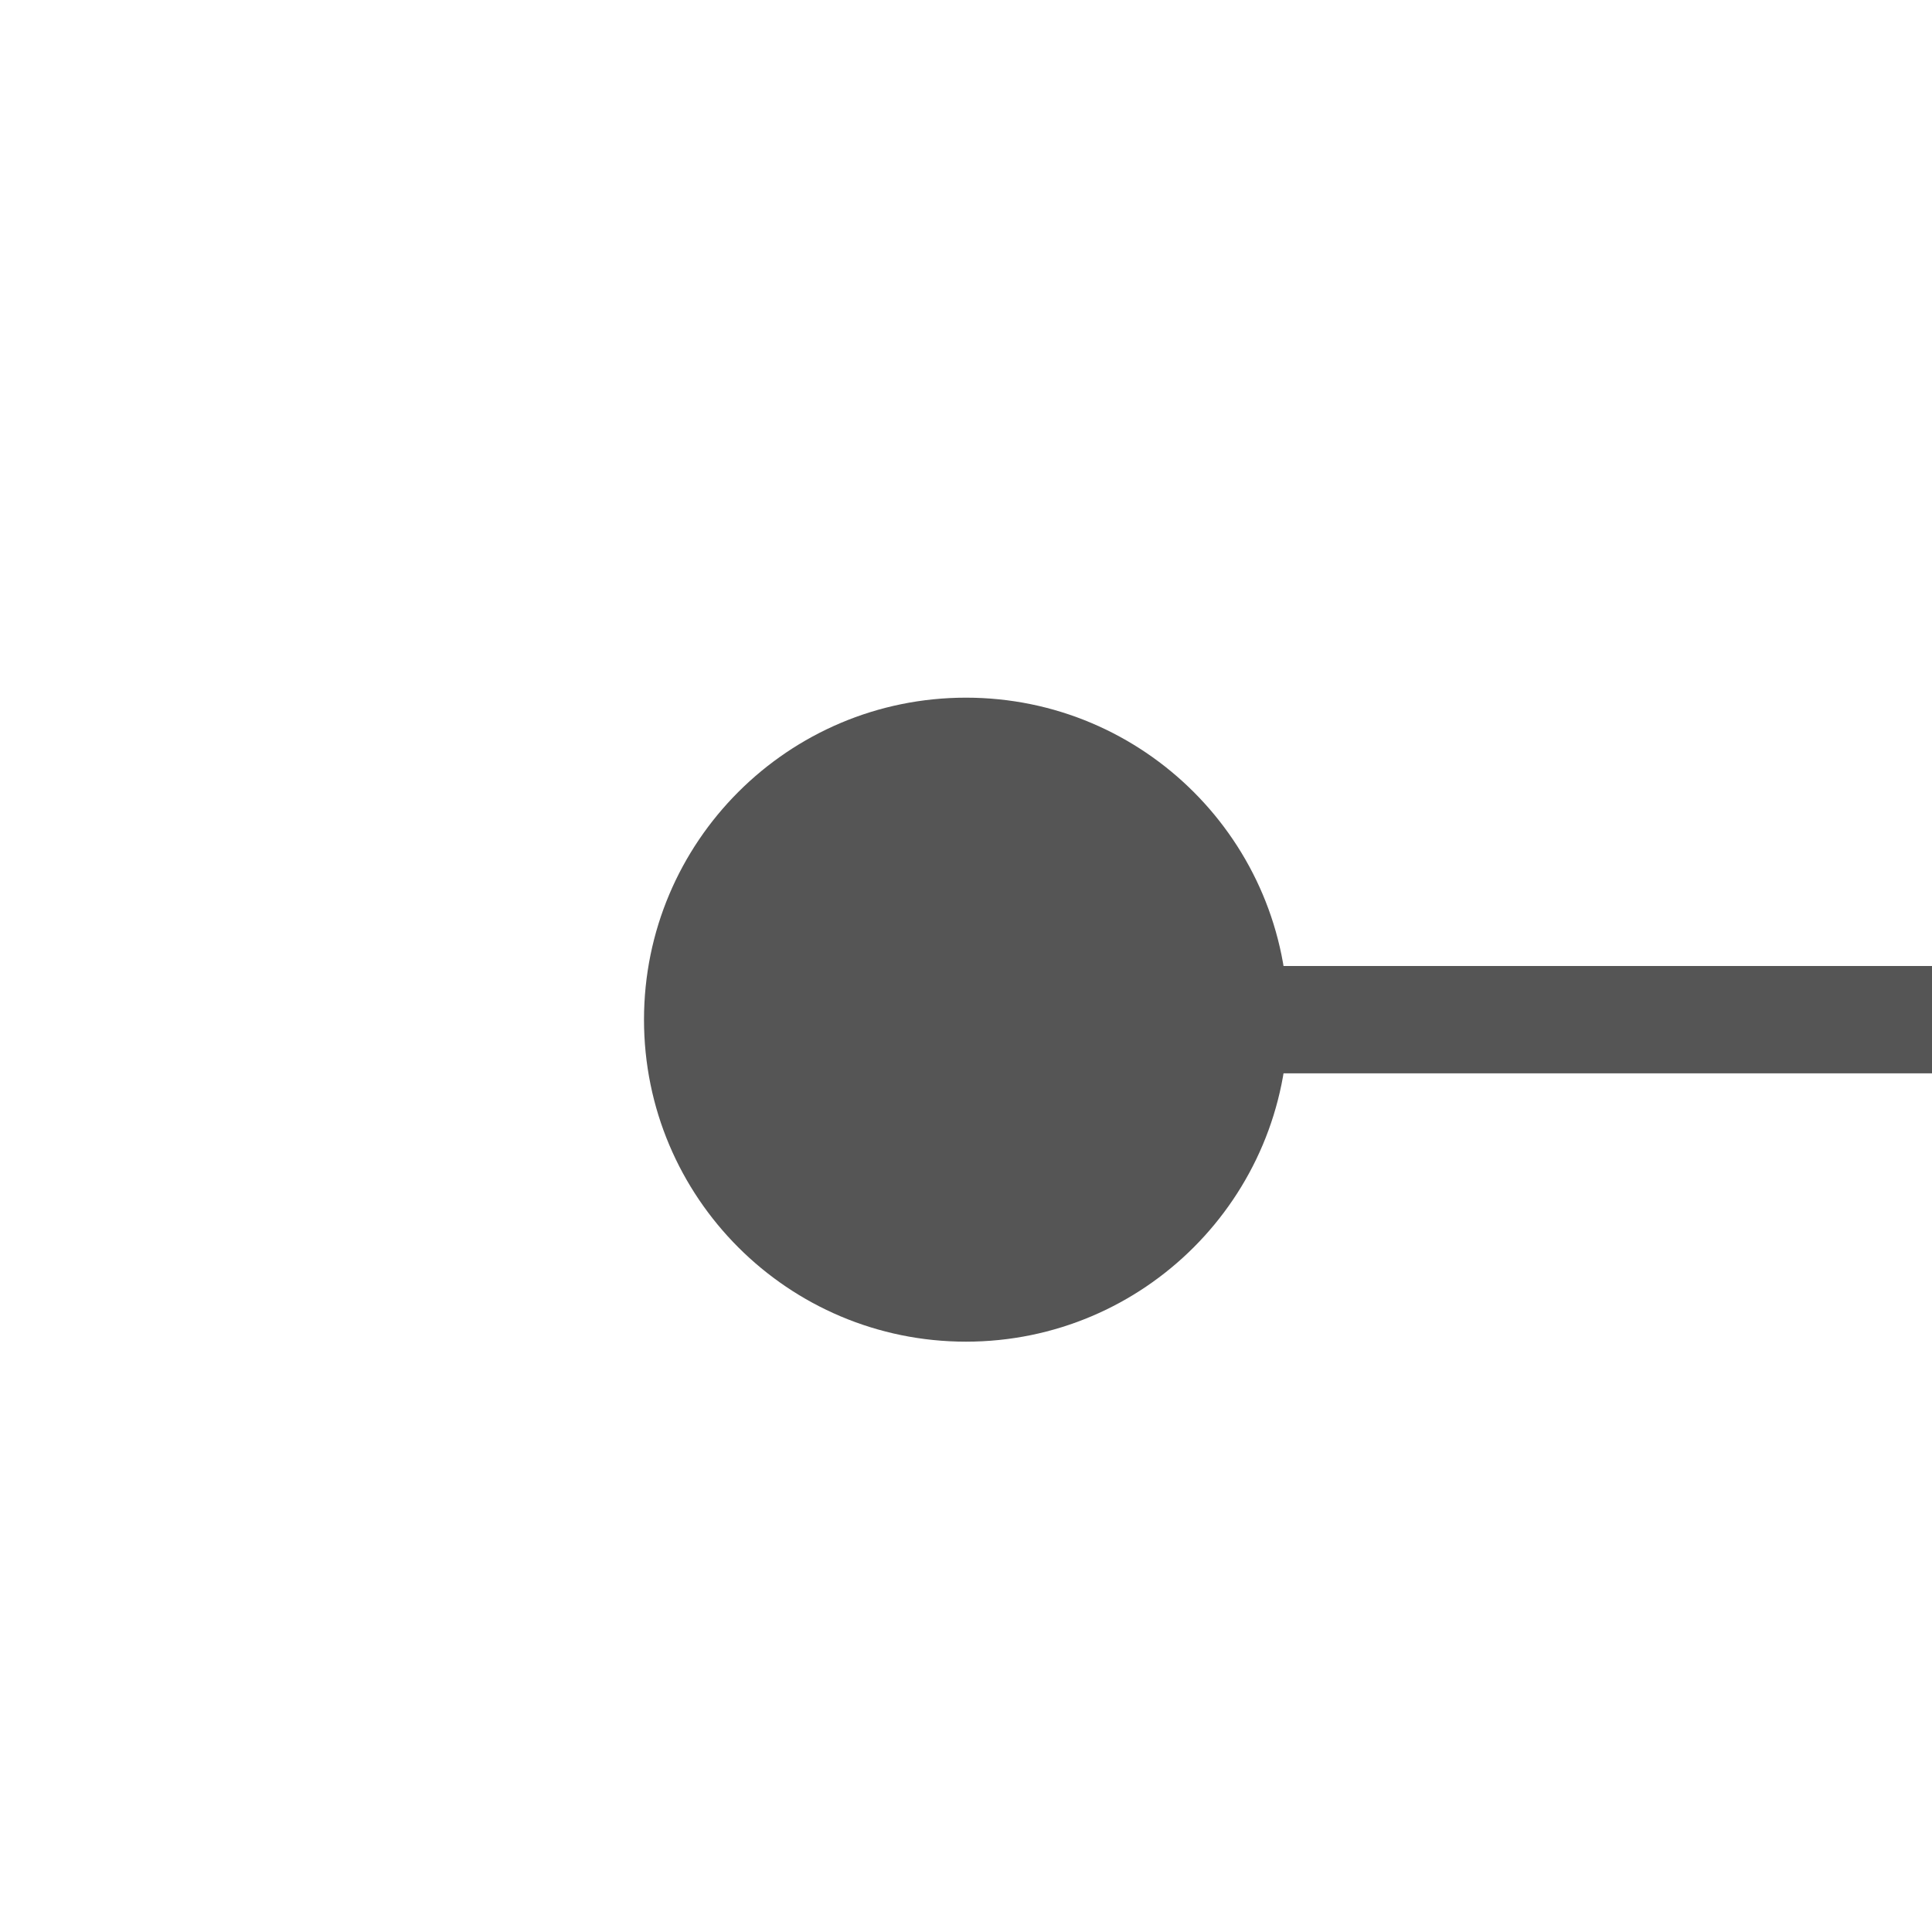
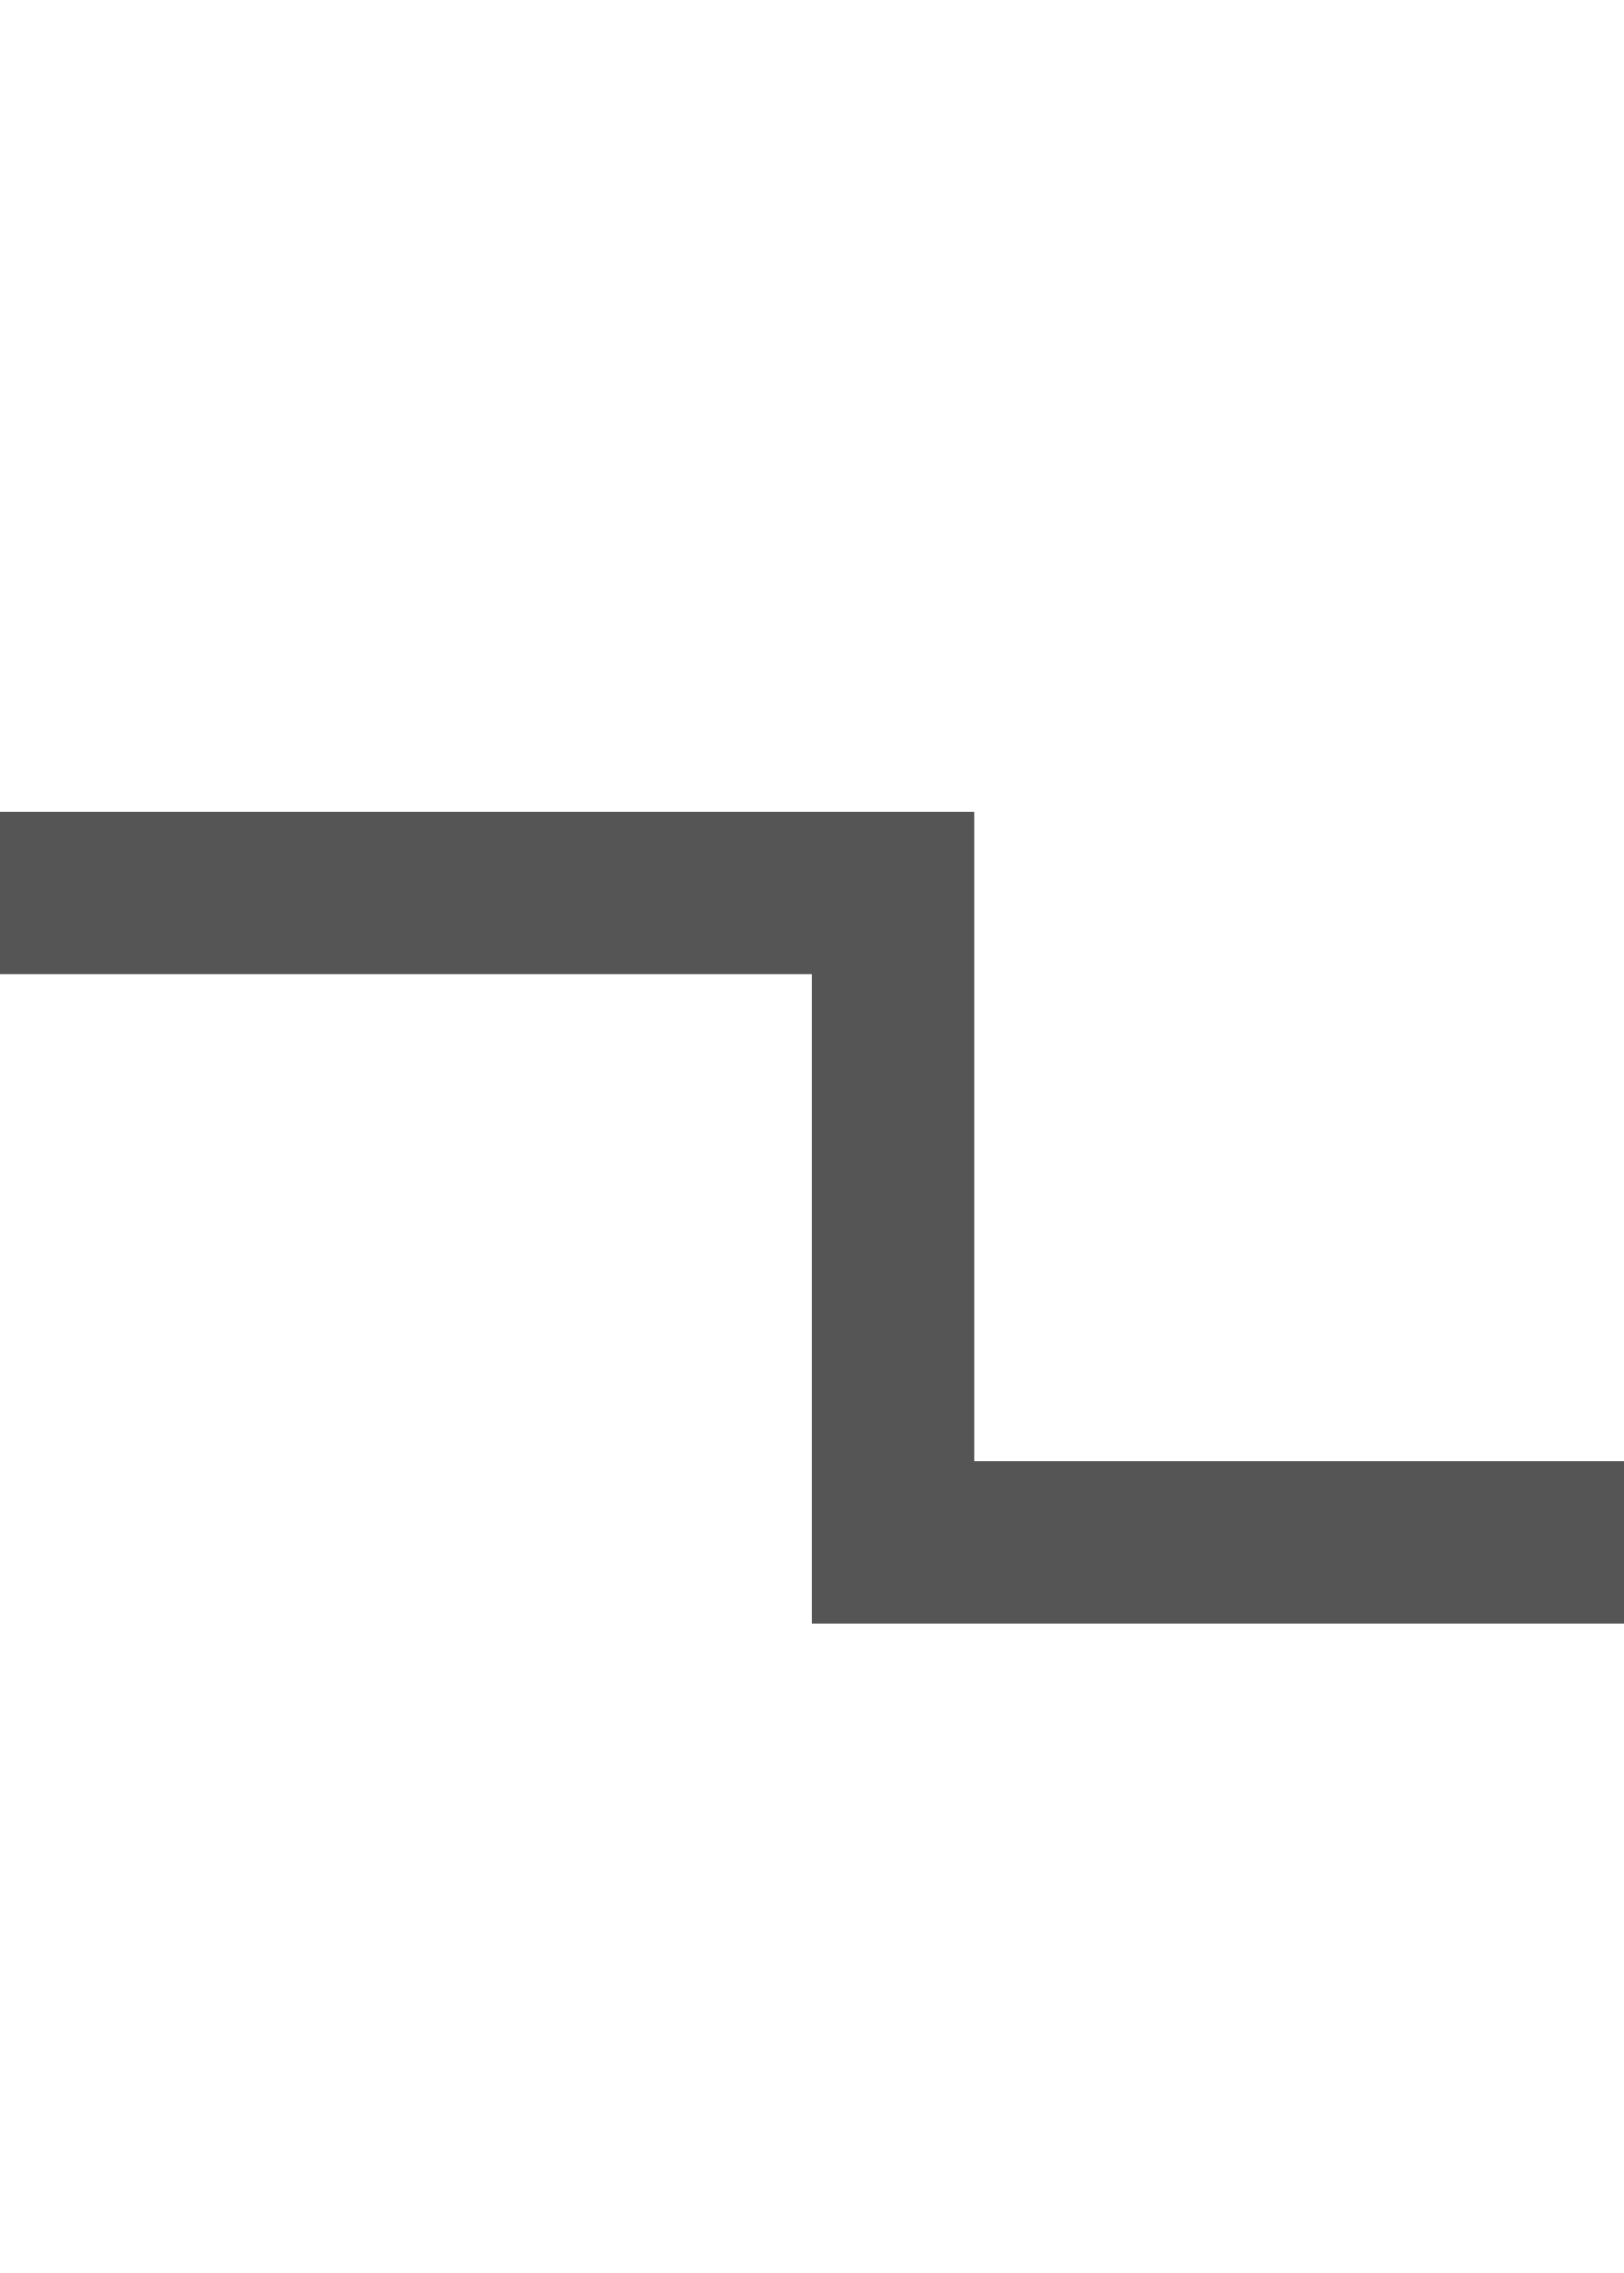
- <svg xmlns="http://www.w3.org/2000/svg" version="1.1" width="18px" height="18px" preserveAspectRatio="xMinYMid meet" viewBox="136 9  18 16">
-   <path d="M 143 17.5  L 1222.5 17.5  " stroke-width="1" stroke="#555555" fill="none" />
-   <path d="M 145 14.5  A 3 3 0 0 0 142 17.5 A 3 3 0 0 0 145 20.5 A 3 3 0 0 0 148 17.5 A 3 3 0 0 0 145 14.5 Z " fill-rule="nonzero" fill="#555555" stroke="none" />
+ <svg xmlns="http://www.w3.org/2000/svg" version="1.1" width="10px" height="14px" preserveAspectRatio="xMidYMin meet" viewBox="679 8  8 14">
+   <path d="M 145 13.5  L 683.5 13.5  L 683.5 17.5  L 1222.5 17.5  " stroke-width="1" stroke="#555555" fill="none" />
+   <path d="M 147 10.5  A 3 3 0 0 0 144 13.5 A 3 3 0 0 0 147 16.5 A 3 3 0 0 0 150 13.5 A 3 3 0 0 0 147 10.5 Z " fill-rule="nonzero" fill="#555555" stroke="none" />
</svg>
